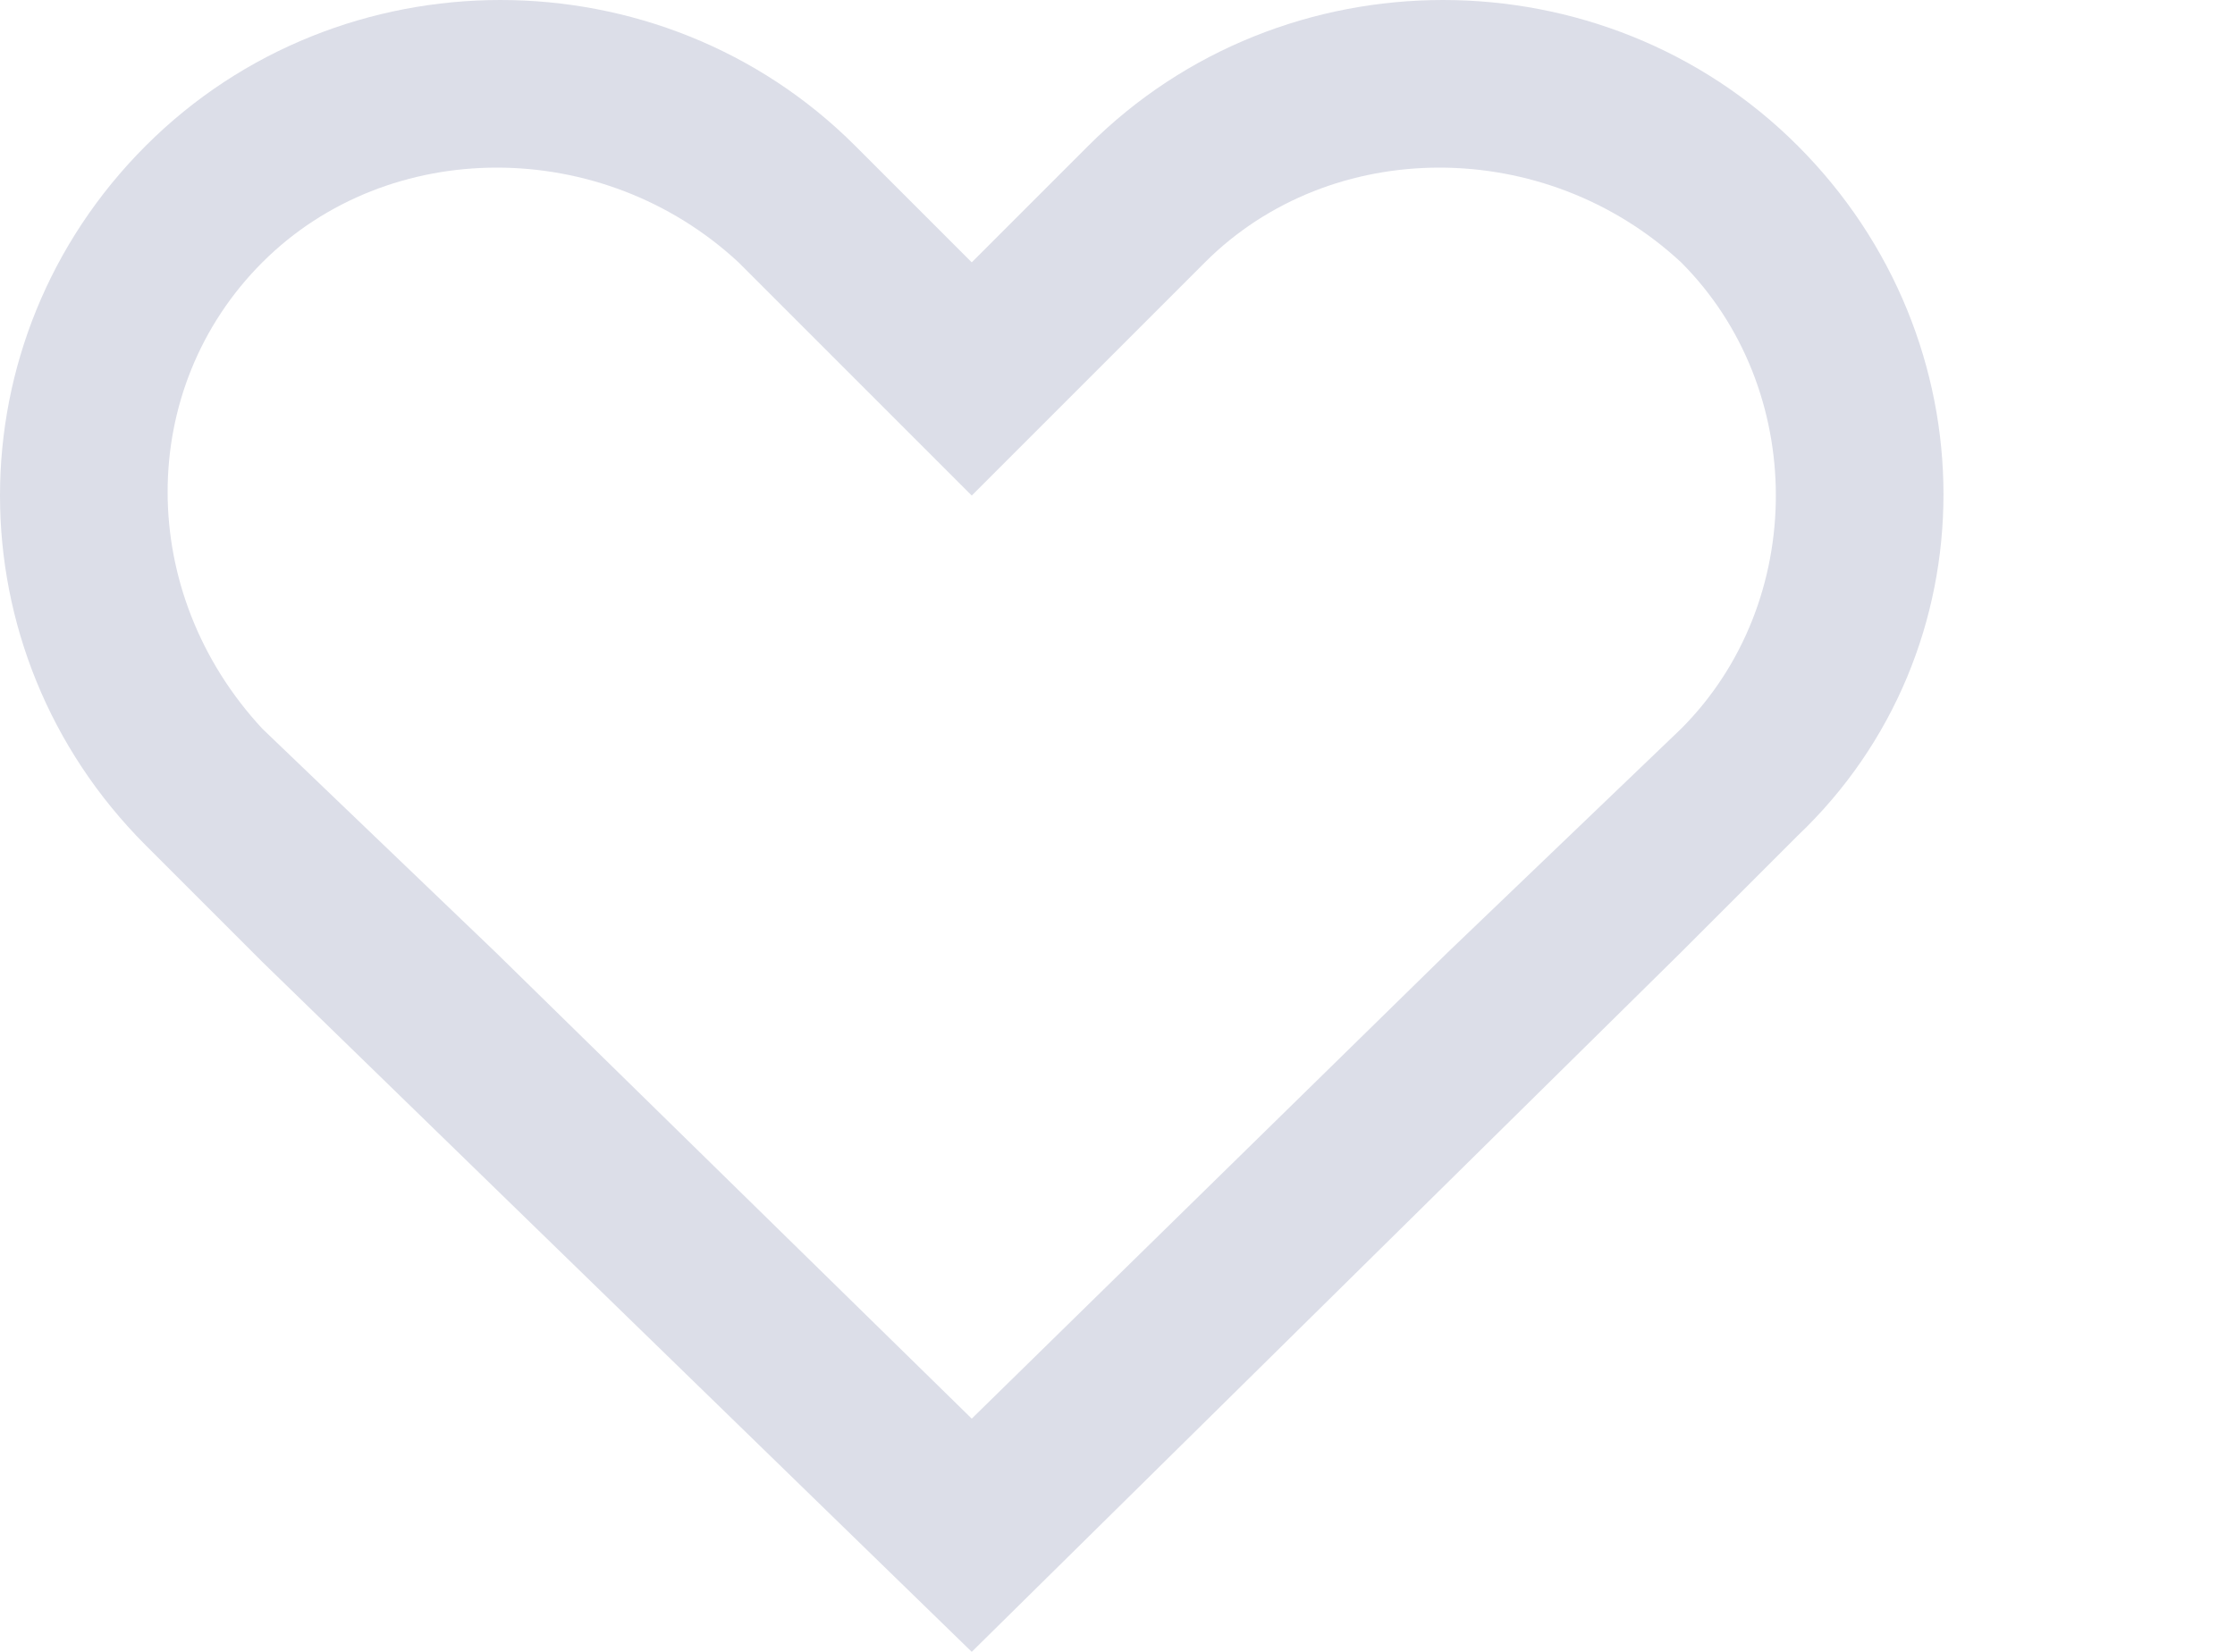
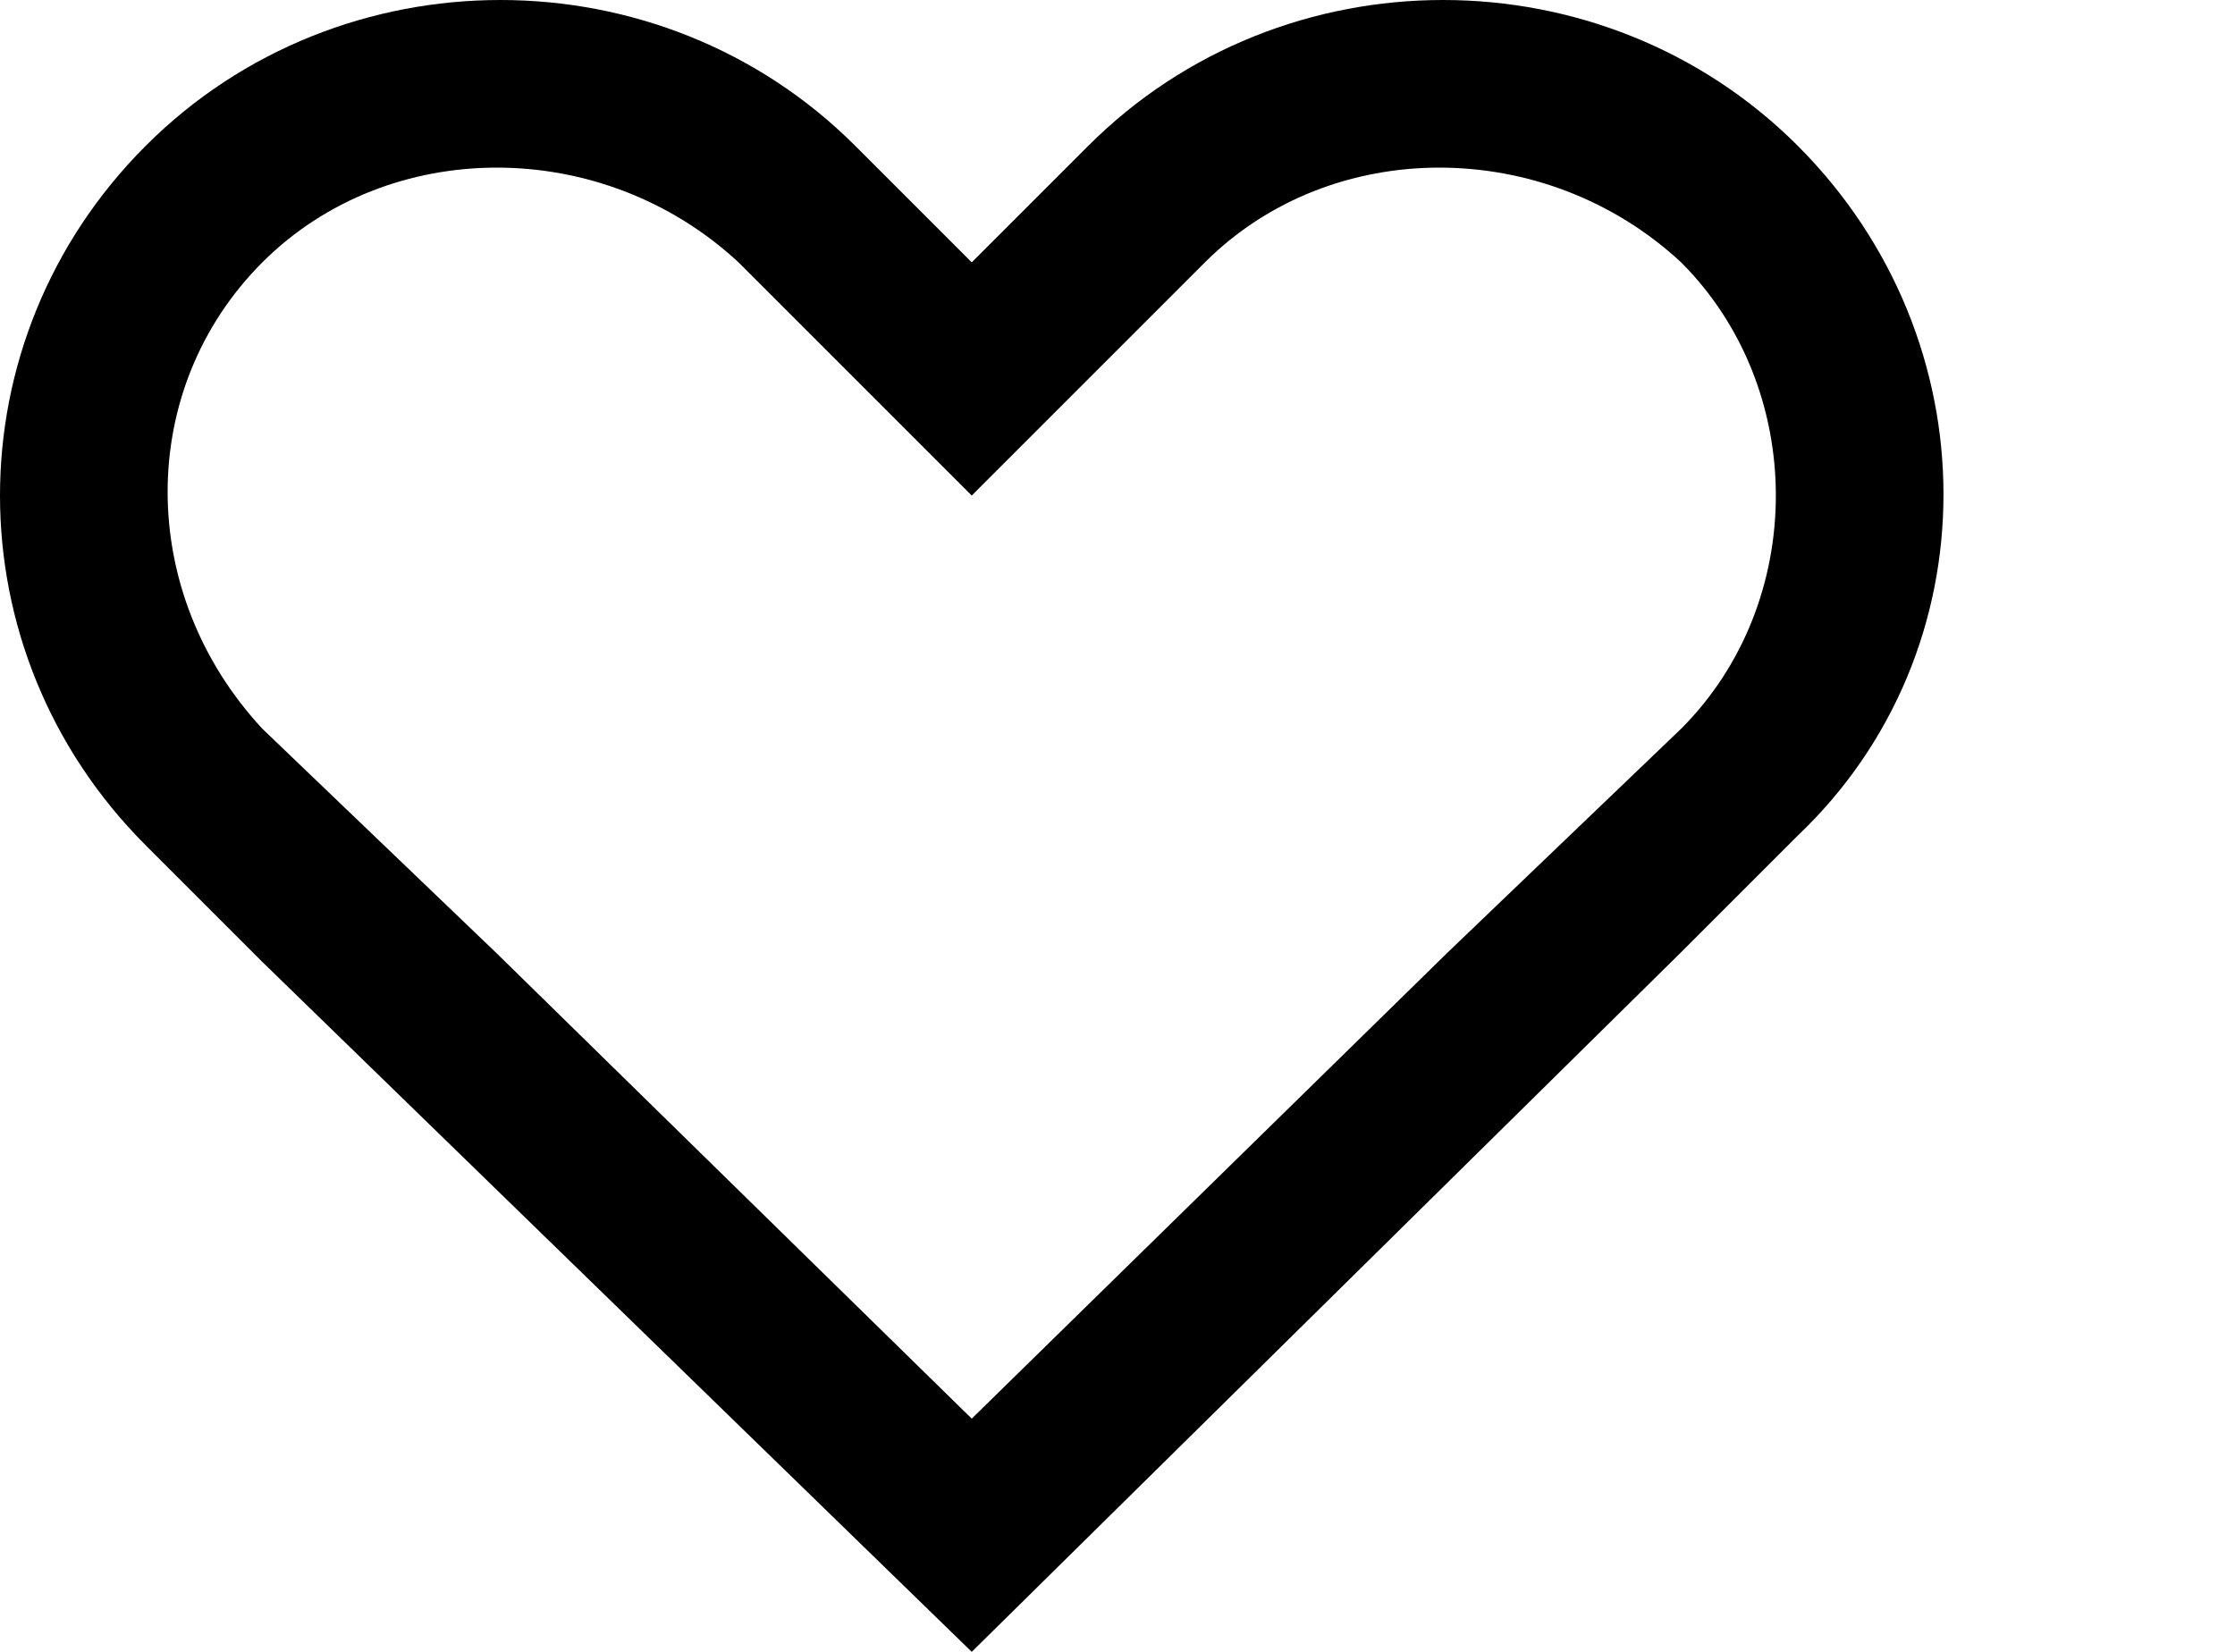
- <svg xmlns="http://www.w3.org/2000/svg" version="1.1" width="23px" height="17px" x="0px" y="0px" fill="#dcdee8" viewBox="0 0 23 17" style="enable-background:new 0 0 23 17;" xml:space="preserve">
+ <svg xmlns="http://www.w3.org/2000/svg" version="1.1" width="23px" height="17px" x="0px" y="0px" fill="##babcc7" viewBox="0 0 23 17" style="enable-background:new 0 0 23 17;" xml:space="preserve">
  <path d="M18.5,1.5c-2-2-5.3-2-7.3,0L10,2.7L8.8,1.5c-2-2-5.3-2-7.3,0c-2,2-2,5.2,0,7.2l1.2,1.2L10,17l7.3-7.2l1.2-1.2  C20.5,6.7,20.5,3.5,18.5,1.5z M14.9,9.8L10,14.6L5.1,9.8L2.7,7.5C1.4,6.1,1.4,4,2.7,2.7c1.3-1.3,3.5-1.3,4.9,0L10,5.1l2.4-2.4  c1.3-1.3,3.5-1.3,4.9,0c1.3,1.3,1.3,3.5,0,4.8L14.9,9.8z" />
</svg>
